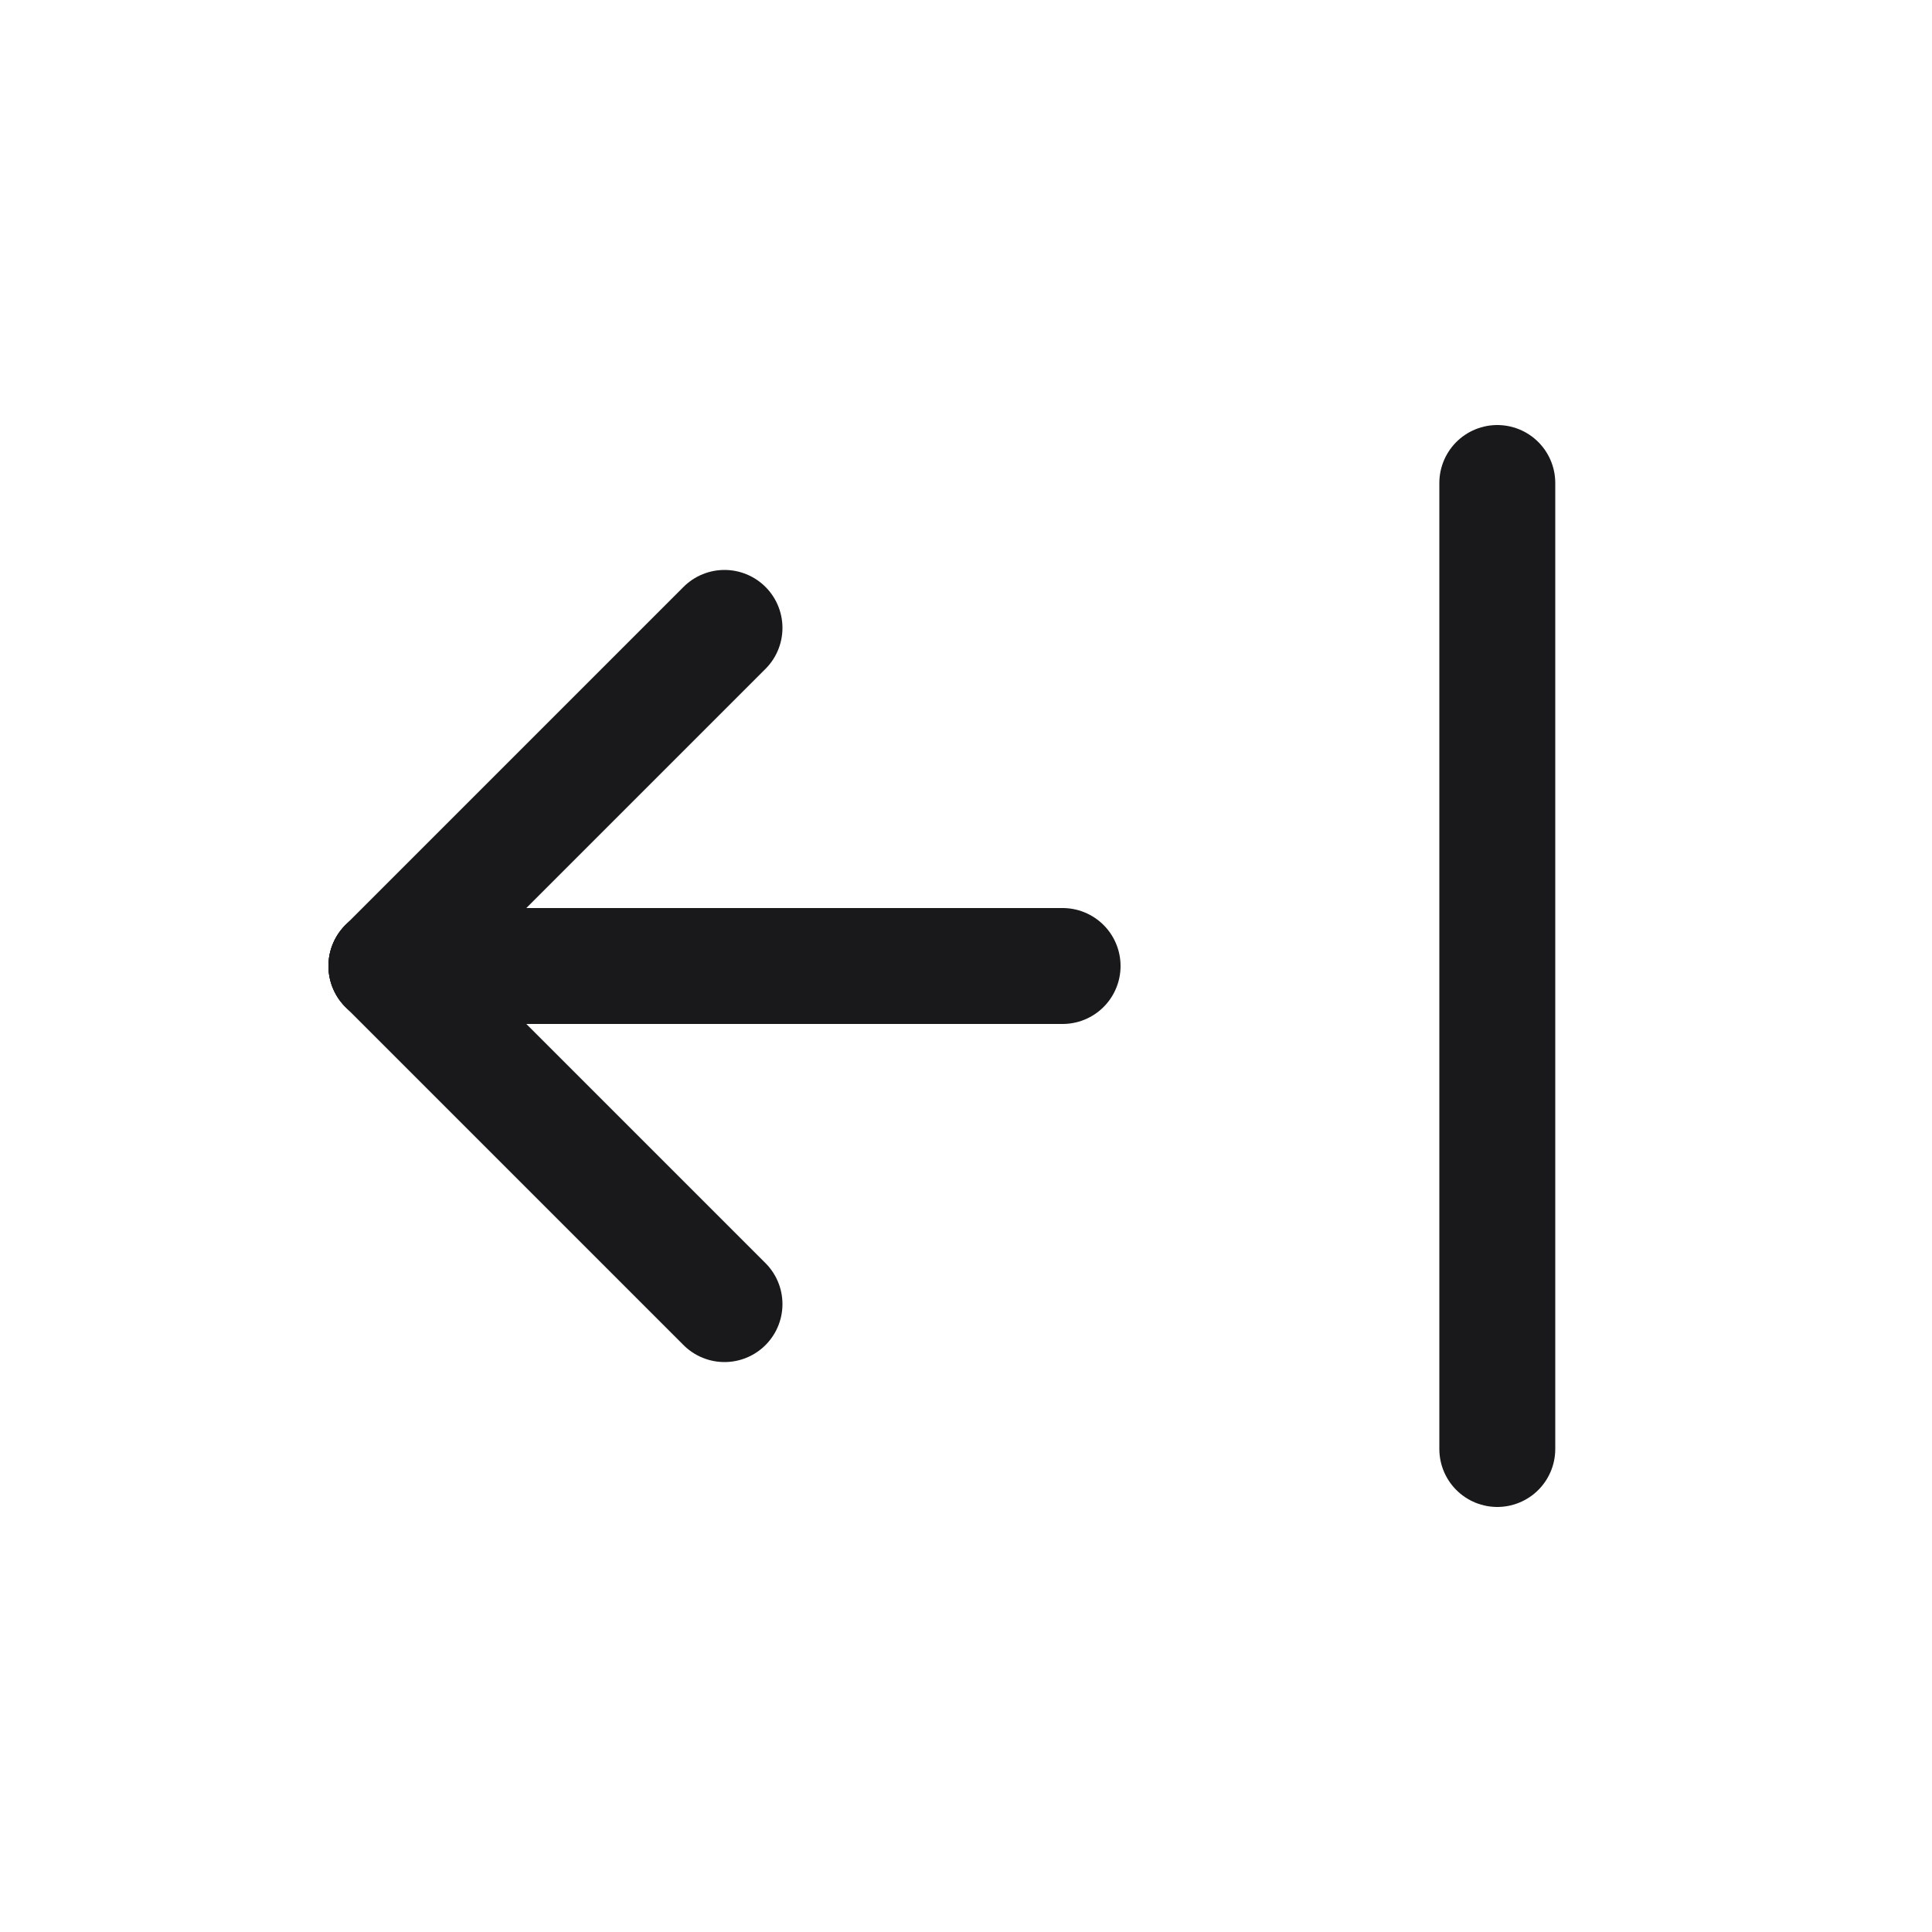
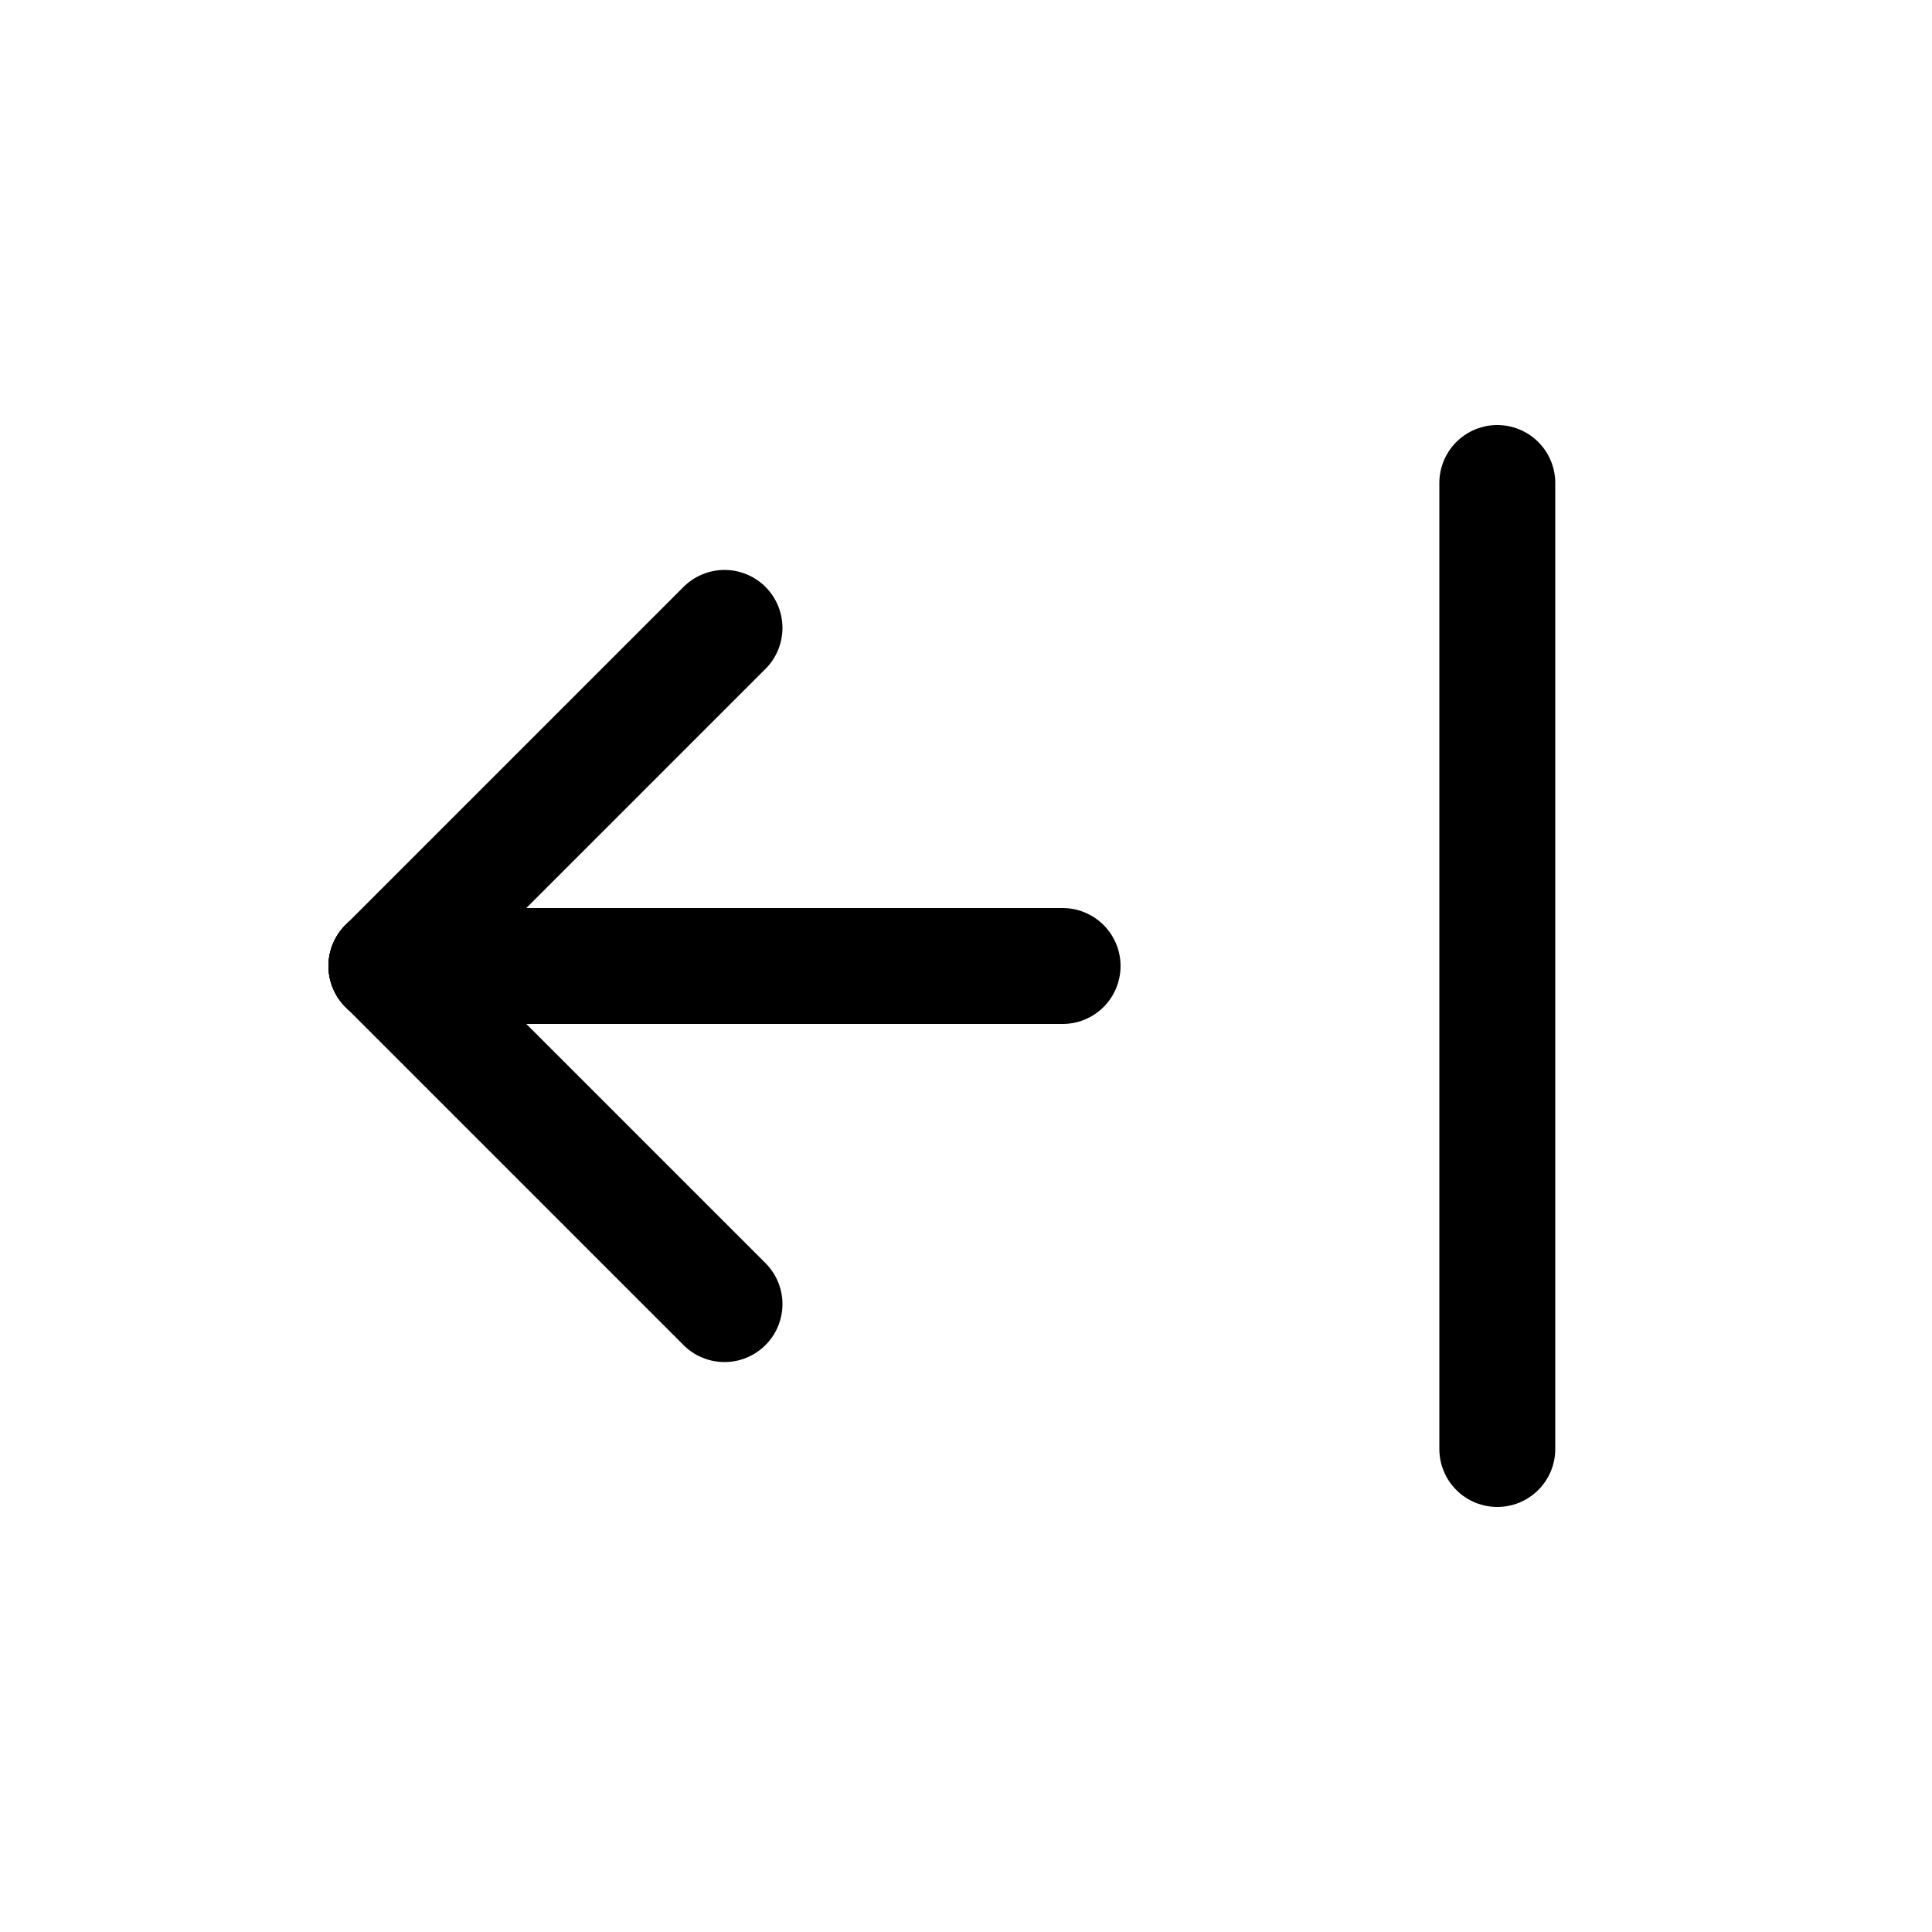
<svg xmlns="http://www.w3.org/2000/svg" width="20" height="20" viewBox="0 0 20 20" fill="none">
-   <path d="M11 10H4" stroke="#19191C" stroke-width="1.2" stroke-linecap="round" />
-   <path d="M7.5 6.5L4 10" stroke="#19191C" stroke-width="1.2" stroke-linecap="round" />
-   <path d="M7.5 13.5L4 10" stroke="#19191C" stroke-width="1.2" stroke-linecap="round" />
-   <path d="M15.5 5L15.5 15" stroke="#19191C" stroke-width="1.2" stroke-linecap="round" />
+   <path d="M11 10H4" stroke="currentColor" stroke-width="1.2" stroke-linecap="round" />
+   <path d="M7.5 6.5L4 10" stroke="currentColor" stroke-width="1.2" stroke-linecap="round" />
+   <path d="M7.5 13.5L4 10" stroke="currentColor" stroke-width="1.2" stroke-linecap="round" />
+   <path d="M15.5 5L15.5 15" stroke="currentColor" stroke-width="1.2" stroke-linecap="round" />
</svg>
